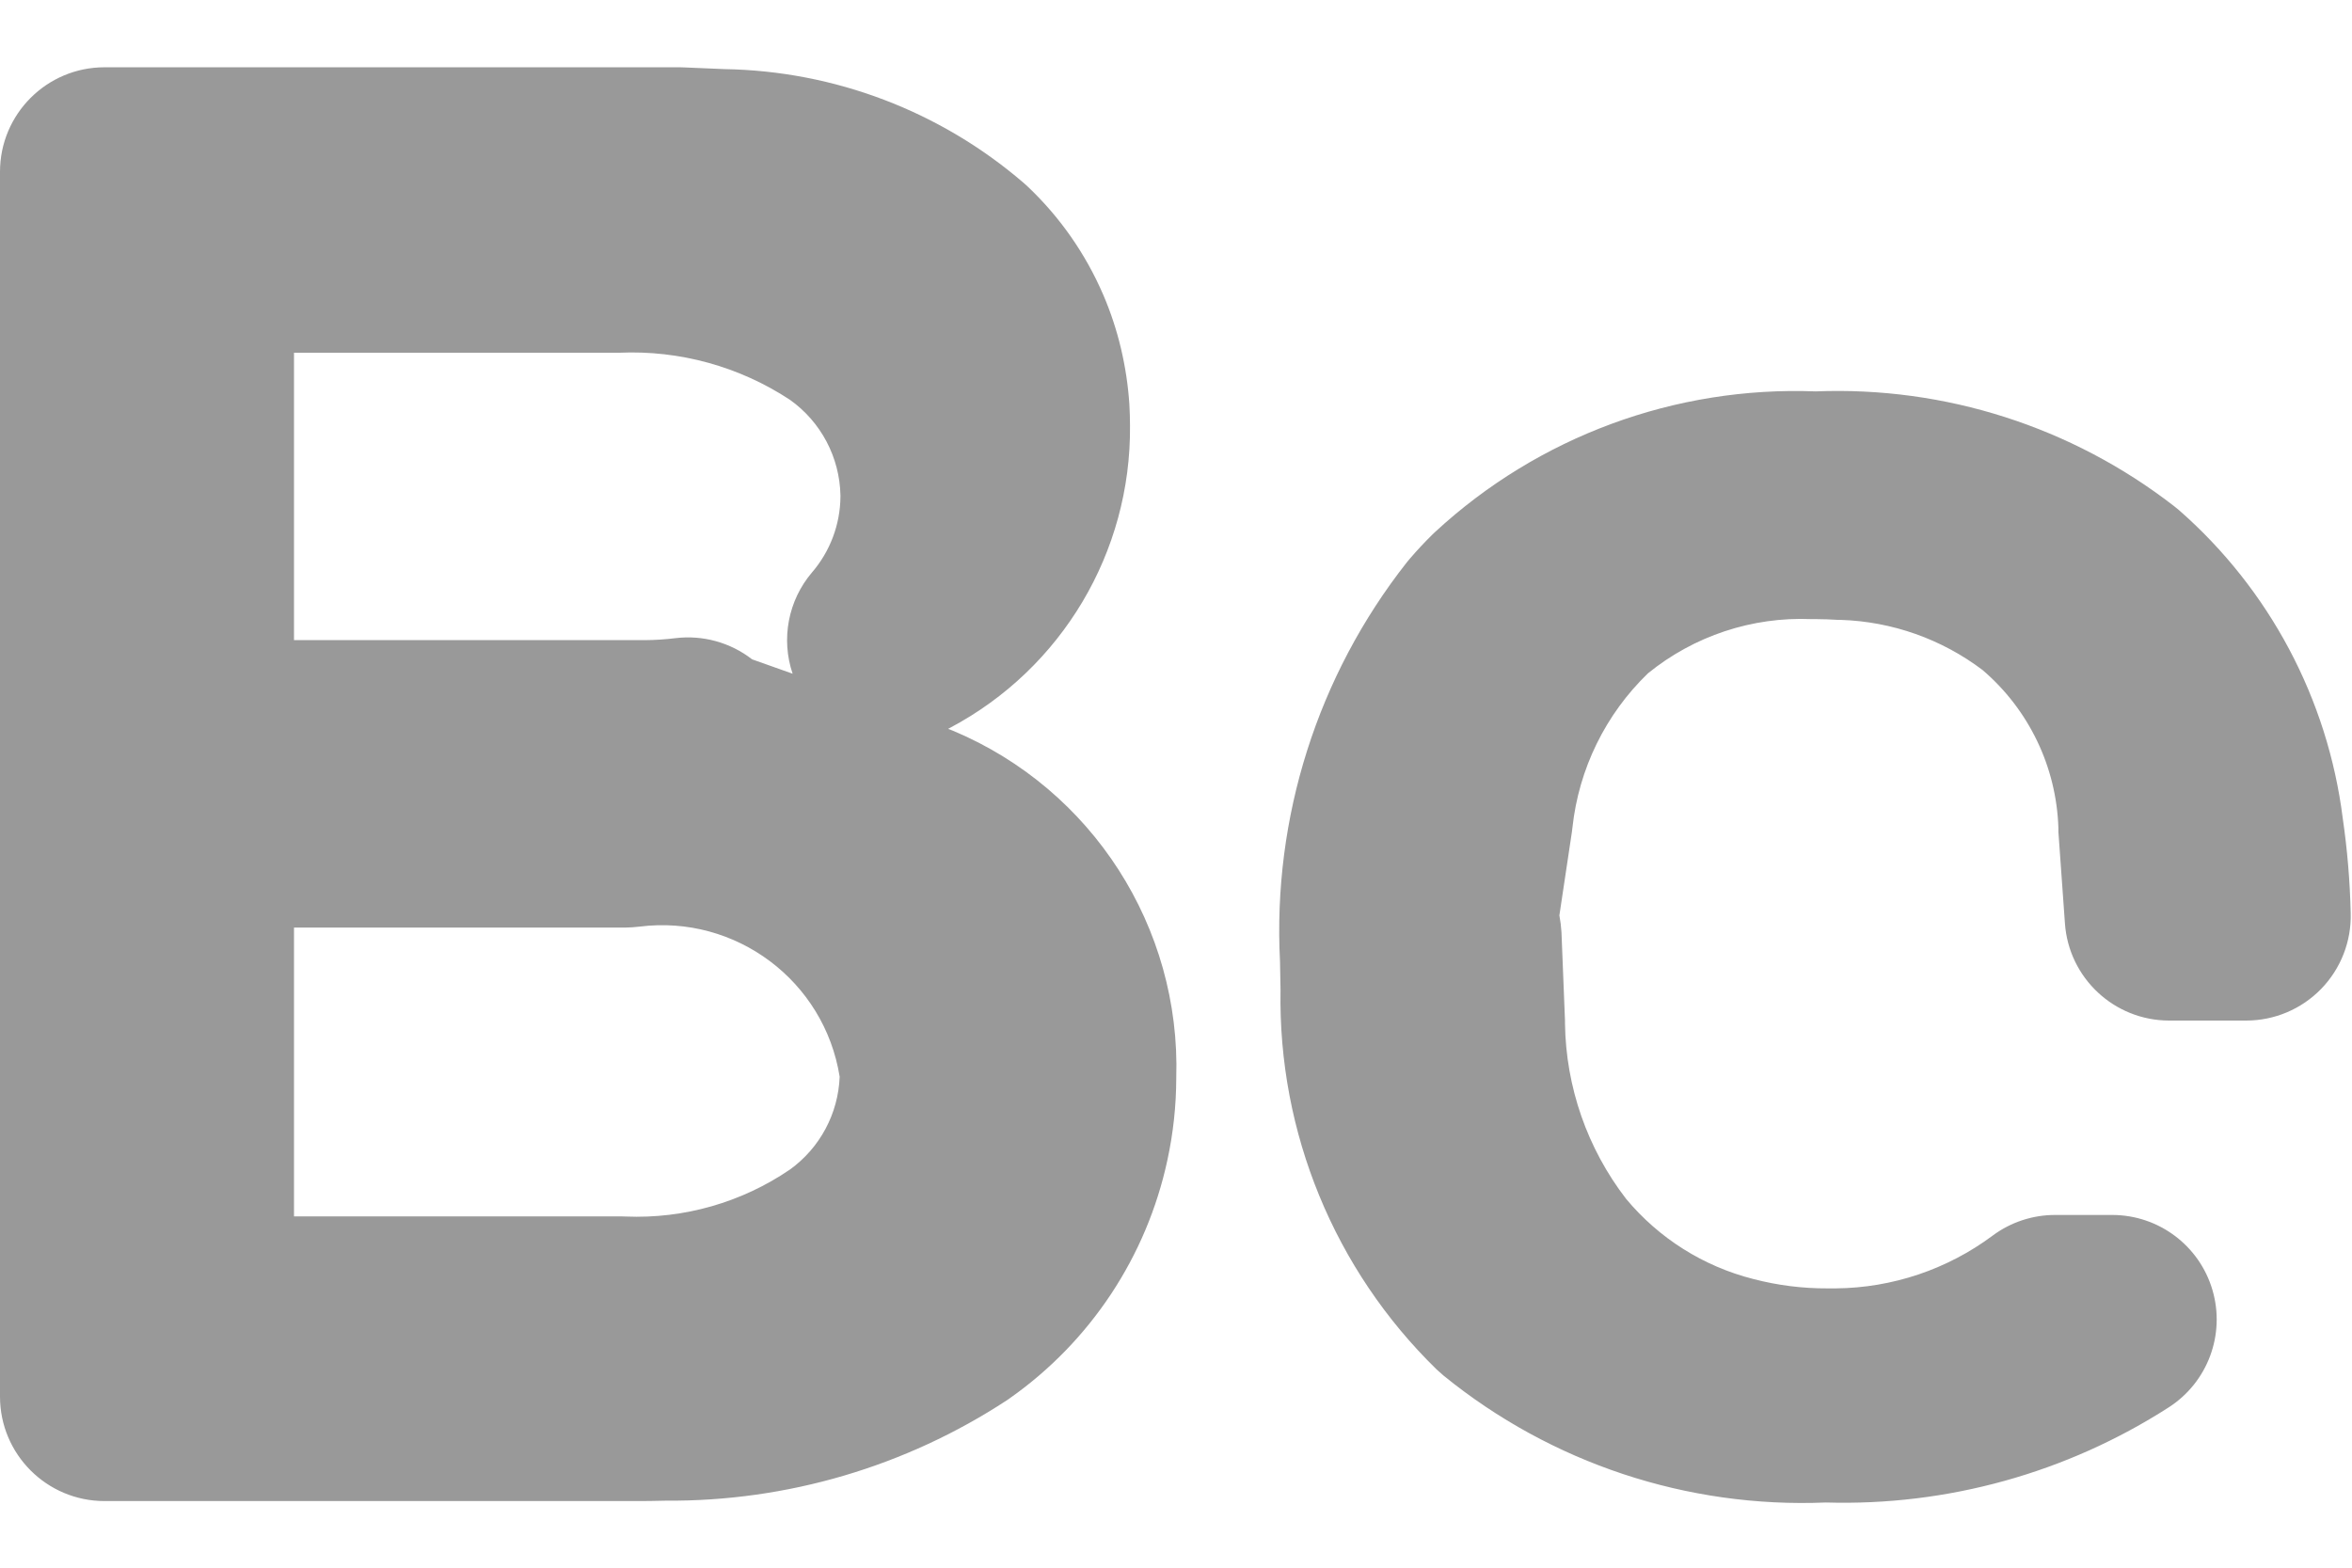
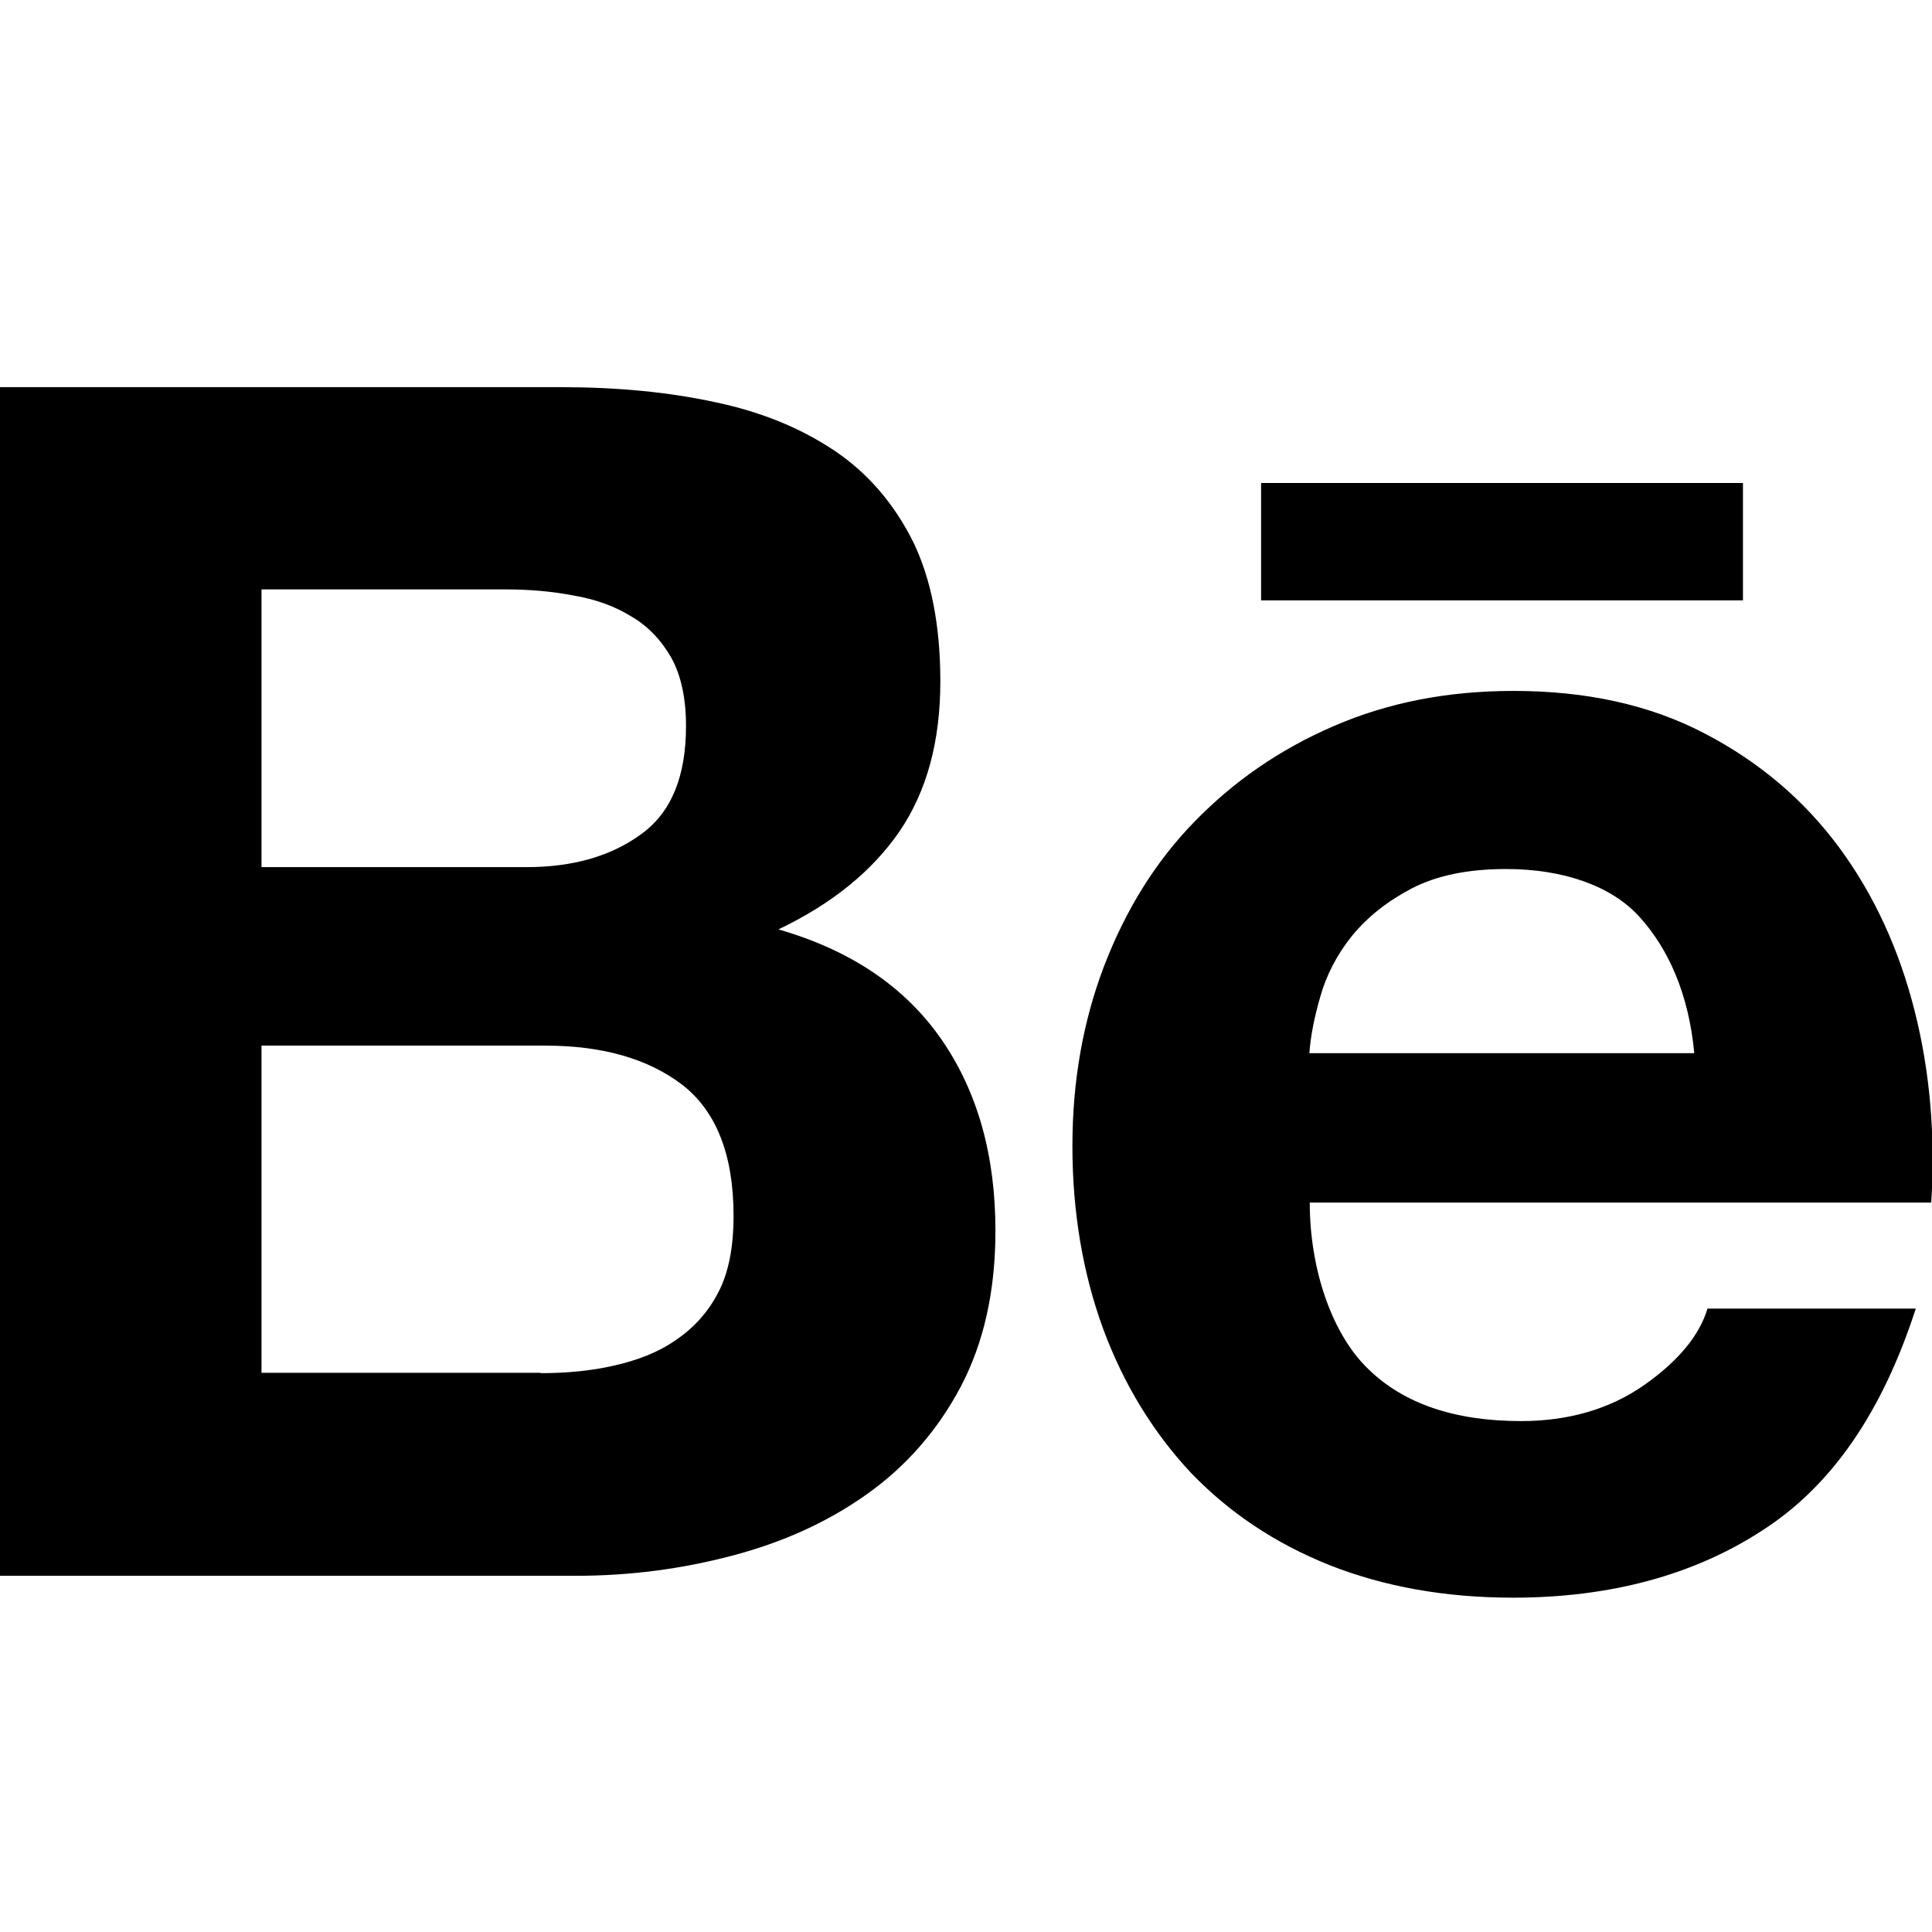
- <svg xmlns="http://www.w3.org/2000/svg" viewBox="0 0 18 12">
-   <g opacity="0.4">
-     <path d="M17.19 7.812h-.59a.8.8 0 0 1-.797-.745l-.05-.7v-.03a1.66 1.66 0 0 0-.58-1.208 1.9 1.9 0 0 0-1.085-.384h-.02a3 3 0 0 0-.172-.006h-.034a1.86 1.86 0 0 0-1.25.415 1.93 1.93 0 0 0-.578 1.18l-.004.033-.096.64a1 1 0 0 1 .016.128l.027.678v.021a2.25 2.25 0 0 0 .467 1.342 1.86 1.86 0 0 0 .973.614l.004.001a2.2 2.2 0 0 0 .564.071h.065a2.04 2.04 0 0 0 1.2-.404.8.8 0 0 1 .479-.158h.436a.8.8 0 0 1 .432 1.473 4.6 4.6 0 0 1-2.623.728 4.35 4.35 0 0 1-2.926-.971l-.054-.048A3.96 3.96 0 0 1 9.8 7.577l-.004-.217a4.56 4.56 0 0 1 .97-3.055l.025-.03a3 3 0 0 1 .17-.182l.022-.021a4.06 4.06 0 0 1 2.912-1.076 4.2 4.2 0 0 1 2.743.878l.037.03a3.76 3.76 0 0 1 1.254 2.358 6 6 0 0 1 .061.728.8.8 0 0 1-.8.822M5.237.516l.307.013a3.6 3.6 0 0 1 2.29.871l.03.027a2.5 2.5 0 0 1 .578.827l.001.002a2.5 2.5 0 0 1 .136.412 2.6 2.6 0 0 1 .064.425 3 3 0 0 1 .005.166A2.59 2.59 0 0 1 7.273 5.57l-.017.009.041.016a2.79 2.79 0 0 1 1.705 2.656 3 3 0 0 1-.068.63 3 3 0 0 1-1.206 1.822l-.02.014a4.7 4.7 0 0 1-2.613.77 8 8 0 0 1-.245.003H.8a.8.8 0 0 1-.8-.8V1.315a.8.8 0 0 1 .8-.8h4.403zM4.704 2.7H2.25v2.2h2.684a2 2 0 0 0 .234-.015.8.8 0 0 1 .588.162l.31.11a.8.8 0 0 1 .148-.775.9.9 0 0 0 .218-.58v-.01a.92.92 0 0 0-.387-.732 2.2 2.2 0 0 0-1.306-.36zM2.25 9.311h2.506l.032.001a2.08 2.08 0 0 0 1.258-.36.92.92 0 0 0 .38-.71 1.377 1.377 0 0 0-1.533-1.149 1 1 0 0 1-.1.007H2.25z" fill-rule="evenodd" />
-   </g>
+ <svg xmlns="http://www.w3.org/2000/svg" version="1.1" viewBox="0 0 512 512">
+   <path d="M148.5 102.6c15.1 0 28.7 1.3 41.1 4 12.4 2.6 22.9 7 31.8 13 8.8 6 15.6 14 20.6 24 4.8 9.9 7.2 22.3 7.2 37 0 15.9-3.6 29.1-10.8 39.7-7.3 10.6-17.9 19.2-32.1 26 19.4 5.6 33.7 15.4 43.3 29.3 9.6 14 14.2 30.8 14.2 50.6 0 16-3.1 29.7-9.2 41.3-6.2 11.7-14.6 21.2-24.9 28.5-10.4 7.4-22.4 12.8-35.8 16.3-13.3 3.5-27 5.3-41.2 5.3H0v-315zm-9 127.2c12.3 0 22.5-2.9 30.5-8.8 8-5.8 11.8-15.4 11.8-28.6 0-7.3-1.3-13.4-3.9-18.1-2.7-4.7-6.2-8.4-10.7-11-4.4-2.7-9.4-4.5-15.3-5.5-5.7-1.1-11.7-1.6-17.8-1.6H69.3v73.6zm3.8 134.1c6.8 0 13.3-.6 19.4-2 6.2-1.4 11.7-3.5 16.3-6.7 4.6-3.1 8.5-7.2 11.3-12.6 2.8-5.3 4.1-12.1 4.1-20.4 0-16.2-4.6-27.8-13.7-34.8-9.1-6.9-21.2-10.3-36.2-10.3H69.3v86.7h74z" />
+   <path d="M362.6 362.8q14.1 13.8 40.5 13.8c12.6 0 23.6-3.2 32.7-9.6s14.6-13.2 16.7-20.2h55.2c-8.9 27.5-22.3 47-40.7 58.8-18.1 11.8-40.3 17.8-66 17.8-18 0-34.1-2.9-48.6-8.6-14.5-5.8-26.6-13.9-36.8-24.5-9.9-10.6-17.7-23.2-23.2-38-5.4-14.7-8.2-31-8.2-48.6q0-25.65 8.4-47.7c5.7-14.8 13.5-27.5 23.9-38.2s22.6-19.2 37-25.4c14.3-6.2 30.1-9.3 47.6-9.3 19.3 0 36.2 3.7 50.7 11.3 14.4 7.5 26.3 17.6 35.6 30.2s15.9 27.1 20 43.3 5.5 33.1 4.4 50.8H347.1c0 17.9 6 35 15.5 44.1M434.5 243c-7.4-8.2-20.1-12.7-35.4-12.7q-15 0-24.9 5.1-9.75 5.1-15.9 12.6c-4 5-6.8 10.4-8.4 16.1-1.6 5.5-2.6 10.6-2.9 15h102c-1.5-16-7-27.8-14.5-36.1" />
+   <path d="M334.2 128h127.7v31.1H334.2z" />
</svg>
